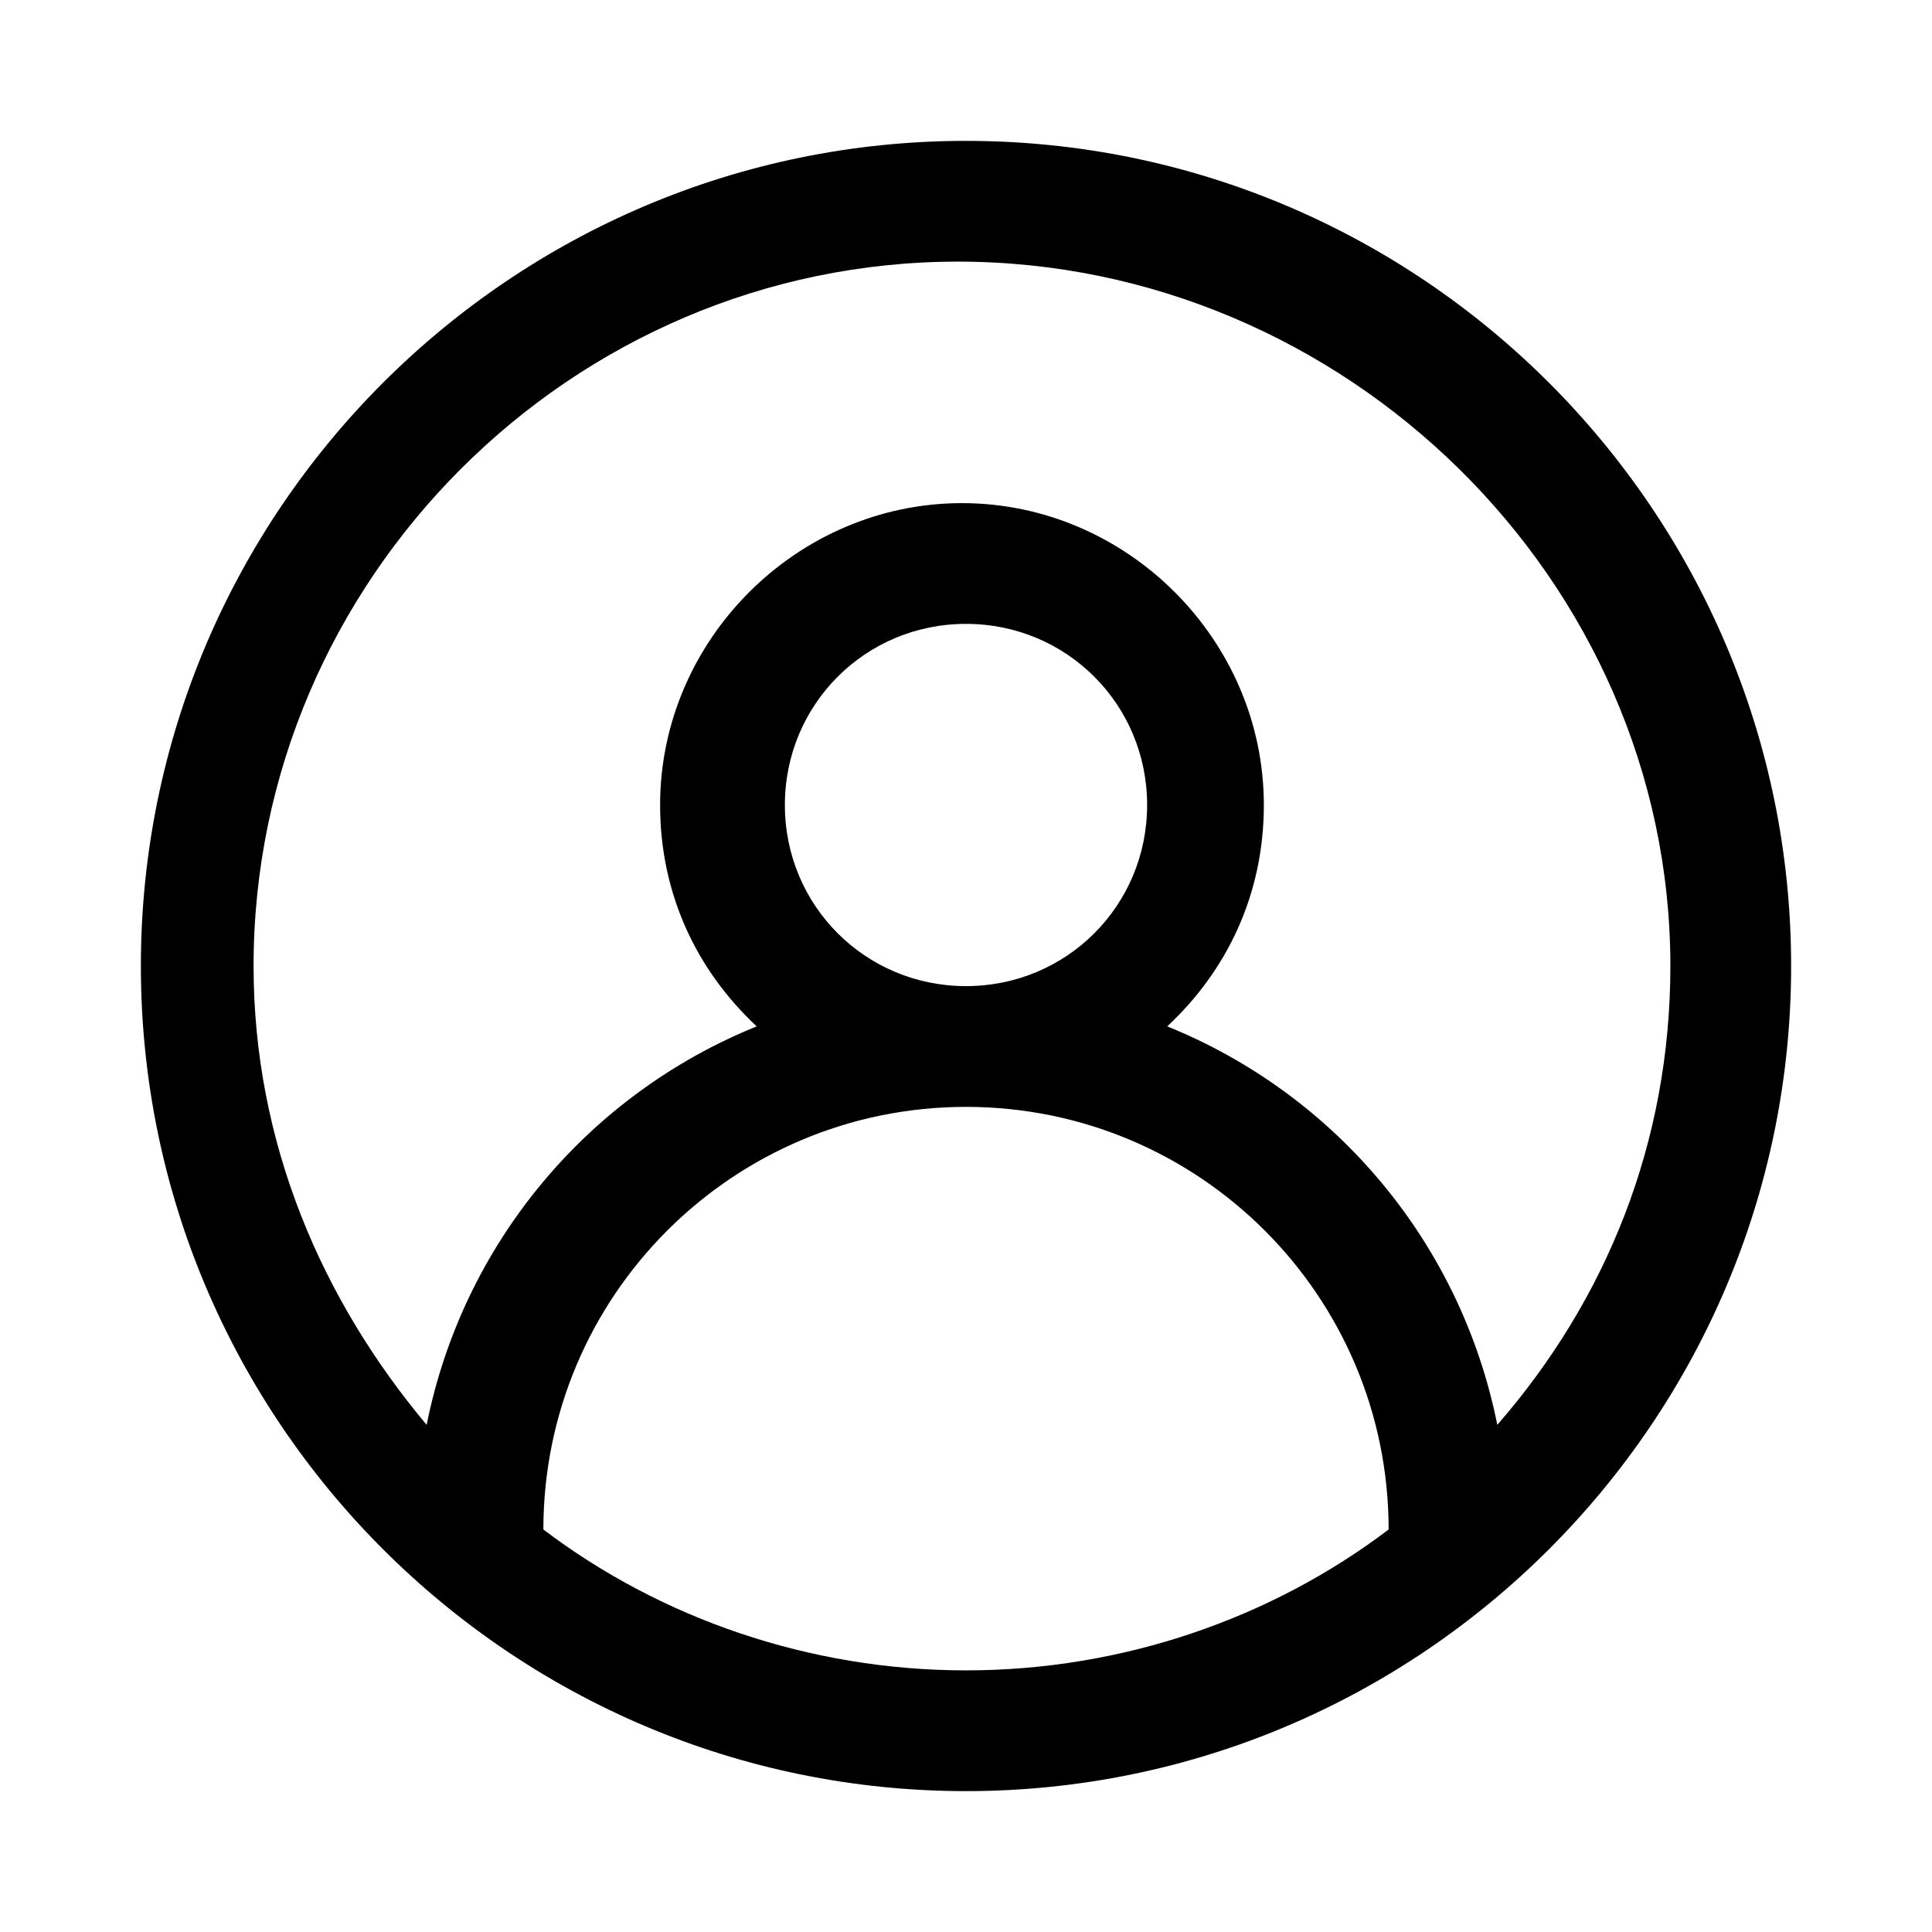
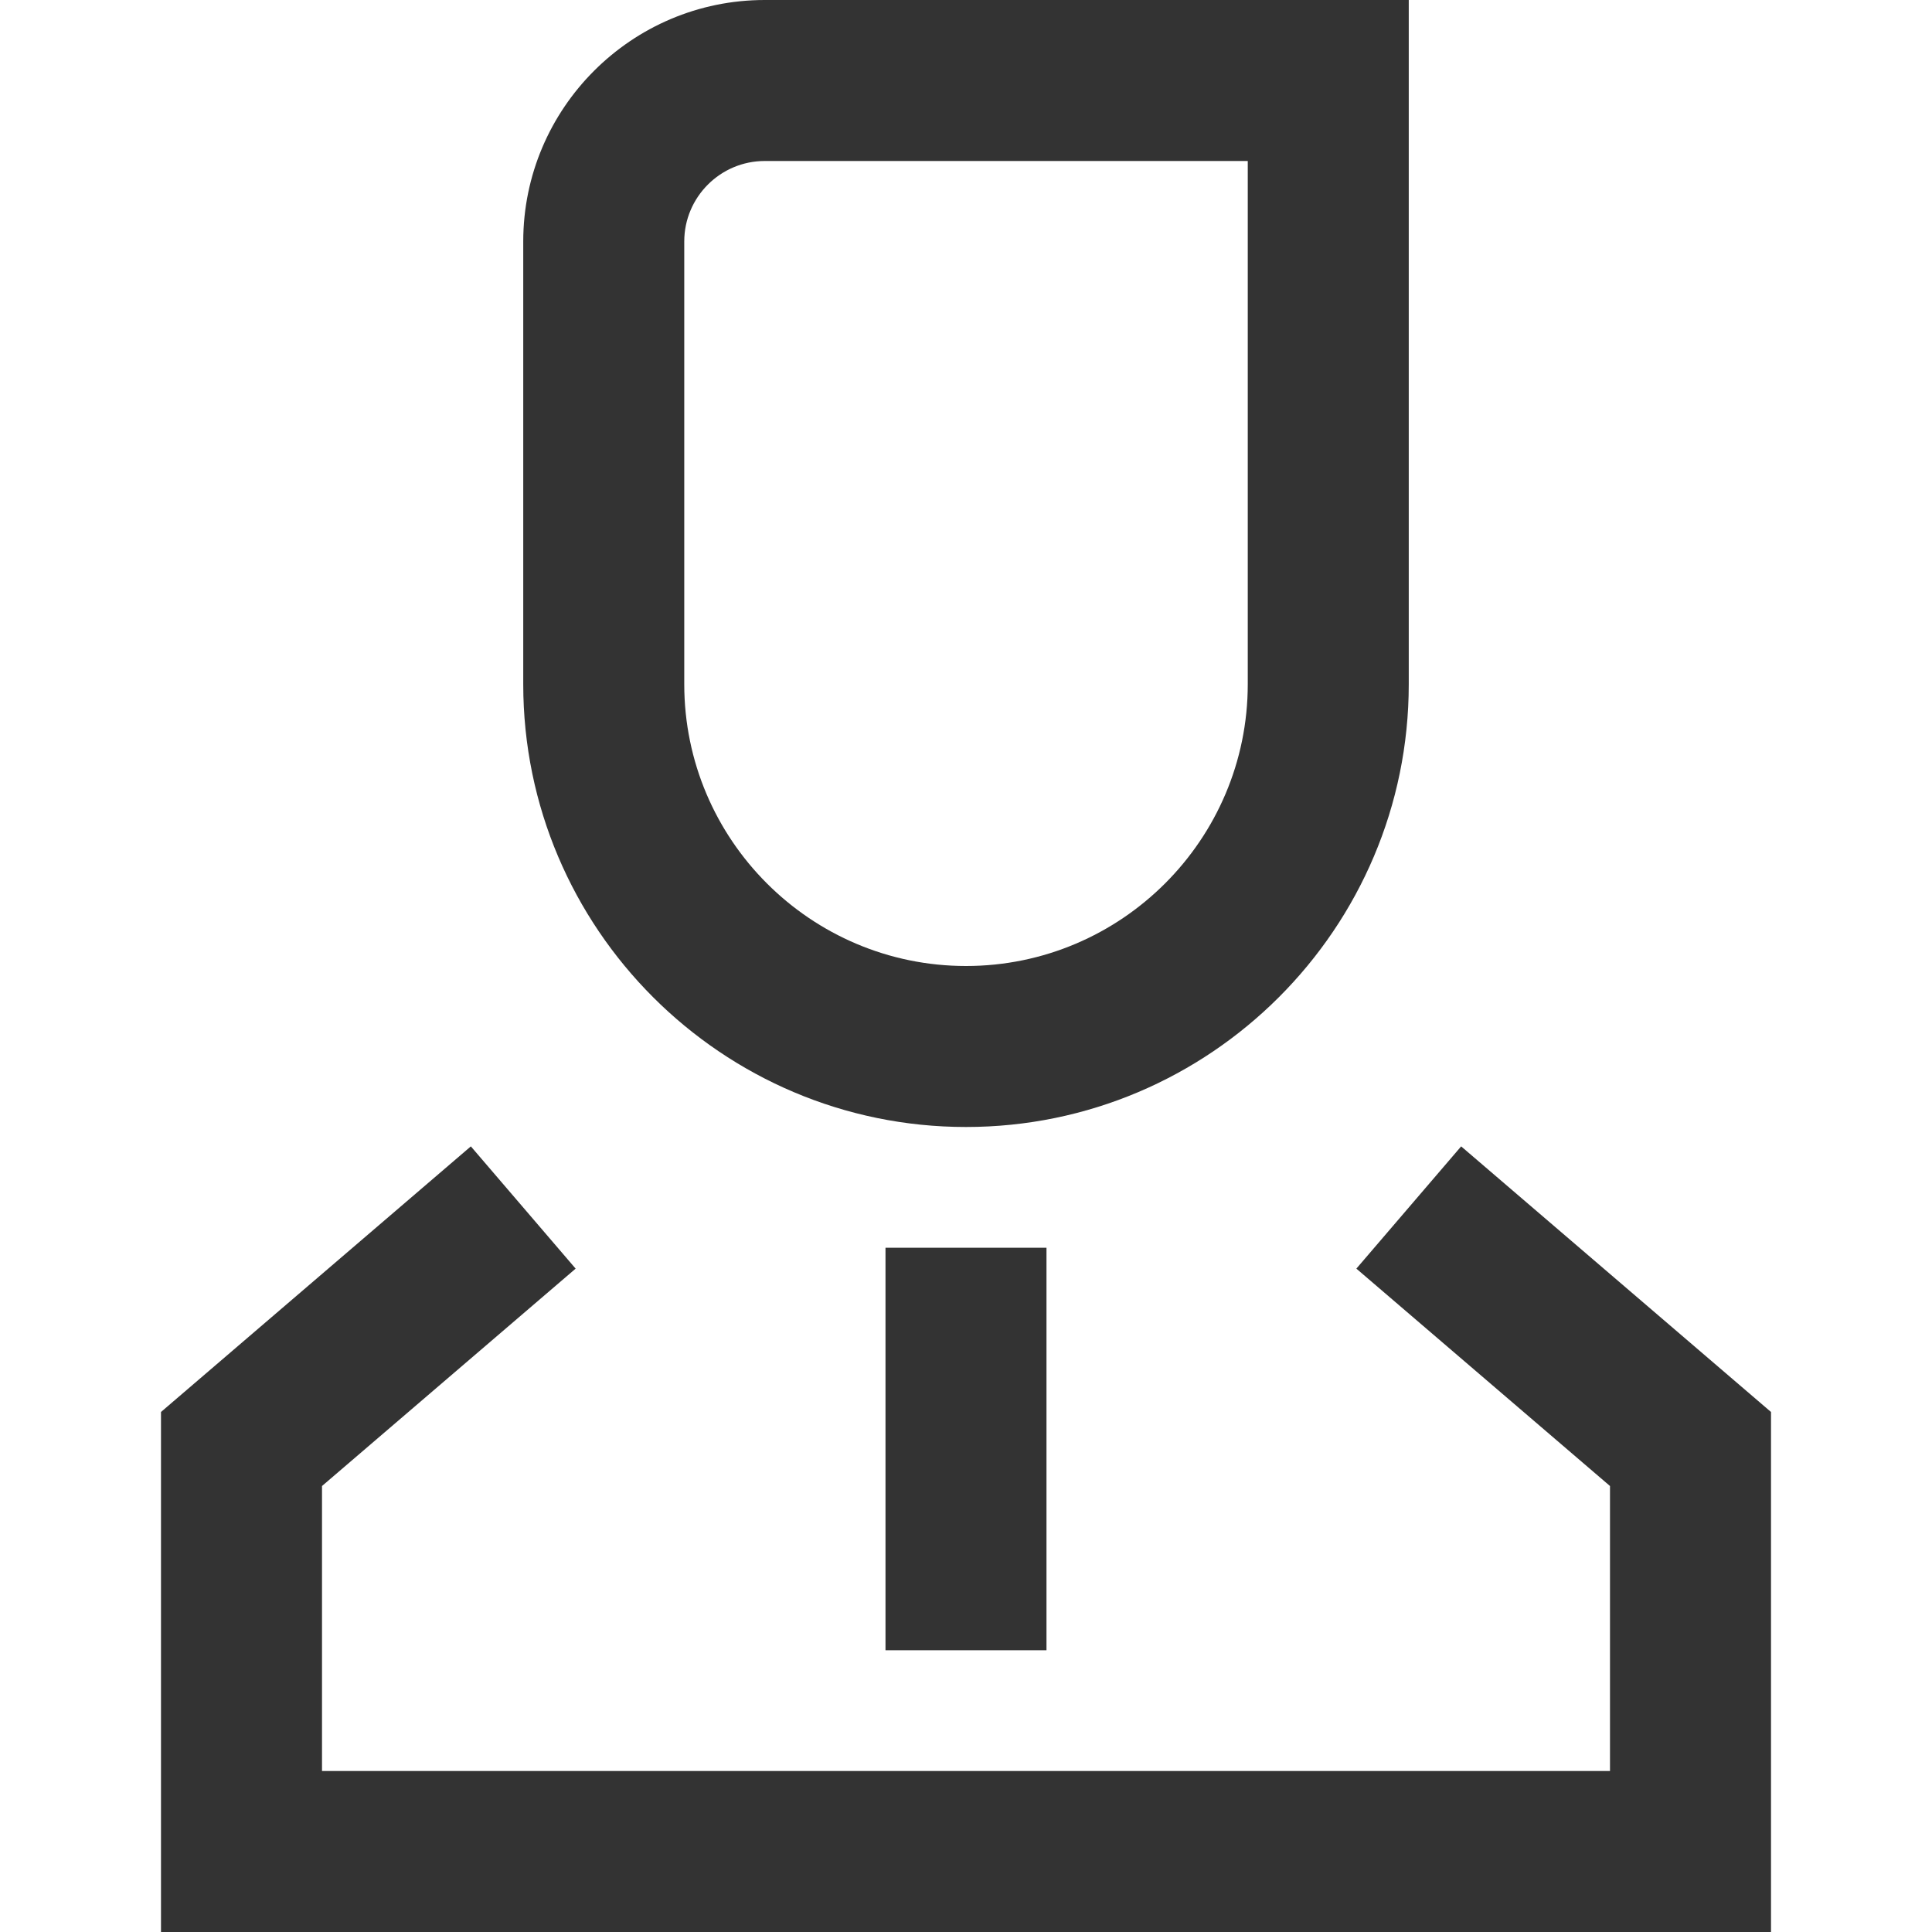
- <svg xmlns="http://www.w3.org/2000/svg" t="1617803281884" class="icon" viewBox="0 0 1024 1024" version="1.1" p-id="3583" width="200" height="200">
+ <svg xmlns="http://www.w3.org/2000/svg" t="1619070092412" class="icon" viewBox="0 0 1024 1024" version="1.1" p-id="14203" width="200" height="200">
  <defs>
    <style type="text/css" />
  </defs>
-   <path d="M512 74.667C270.933 74.667 74.667 270.933 74.667 512S270.933 949.333 512 949.333 949.333 753.067 949.333 512 753.067 74.667 512 74.667zM288 810.667c0-123.733 100.267-224 224-224S736 686.933 736 810.667c-61.867 46.933-140.8 74.667-224 74.667s-162.133-27.733-224-74.667z m128-384c0-53.333 42.667-96 96-96s96 42.667 96 96-42.667 96-96 96-96-42.667-96-96z m377.6 328.533c-19.2-96-85.333-174.933-174.933-211.2 32-29.867 51.2-70.4 51.2-117.333 0-87.467-72.533-160-160-160s-160 72.533-160 160c0 46.933 19.2 87.467 51.2 117.333-89.6 36.267-155.733 115.2-174.933 211.2-55.467-66.133-91.733-149.333-91.733-243.2 0-204.8 168.533-373.333 373.333-373.333S885.333 307.2 885.333 512c0 93.867-34.133 177.067-91.733 243.2z" p-id="3584" />
+   <path d="M512 597.33c129.4 0 234.67-105.27 234.67-234.67V0H405.33c-70.58 0-128 57.42-128 128v234.67c0 129.39 105.27 234.66 234.67 234.66zM362.67 128c0-23.52 19.14-42.67 42.67-42.67h256v277.33C661.33 445 594.34 512 512 512s-149.33-67-149.33-149.33V128zM774.44 607.6l-55.54 64.8 134.43 115.22v151.05H170.67V787.62L305.1 672.4l-55.54-64.8L85.33 748.38V1024h853.34V748.38z" fill="#333333" p-id="14204" />
+   <path d="M469.33 661.33h85.33v213.33h-85.33z" fill="#333333" p-id="14205" />
</svg>
